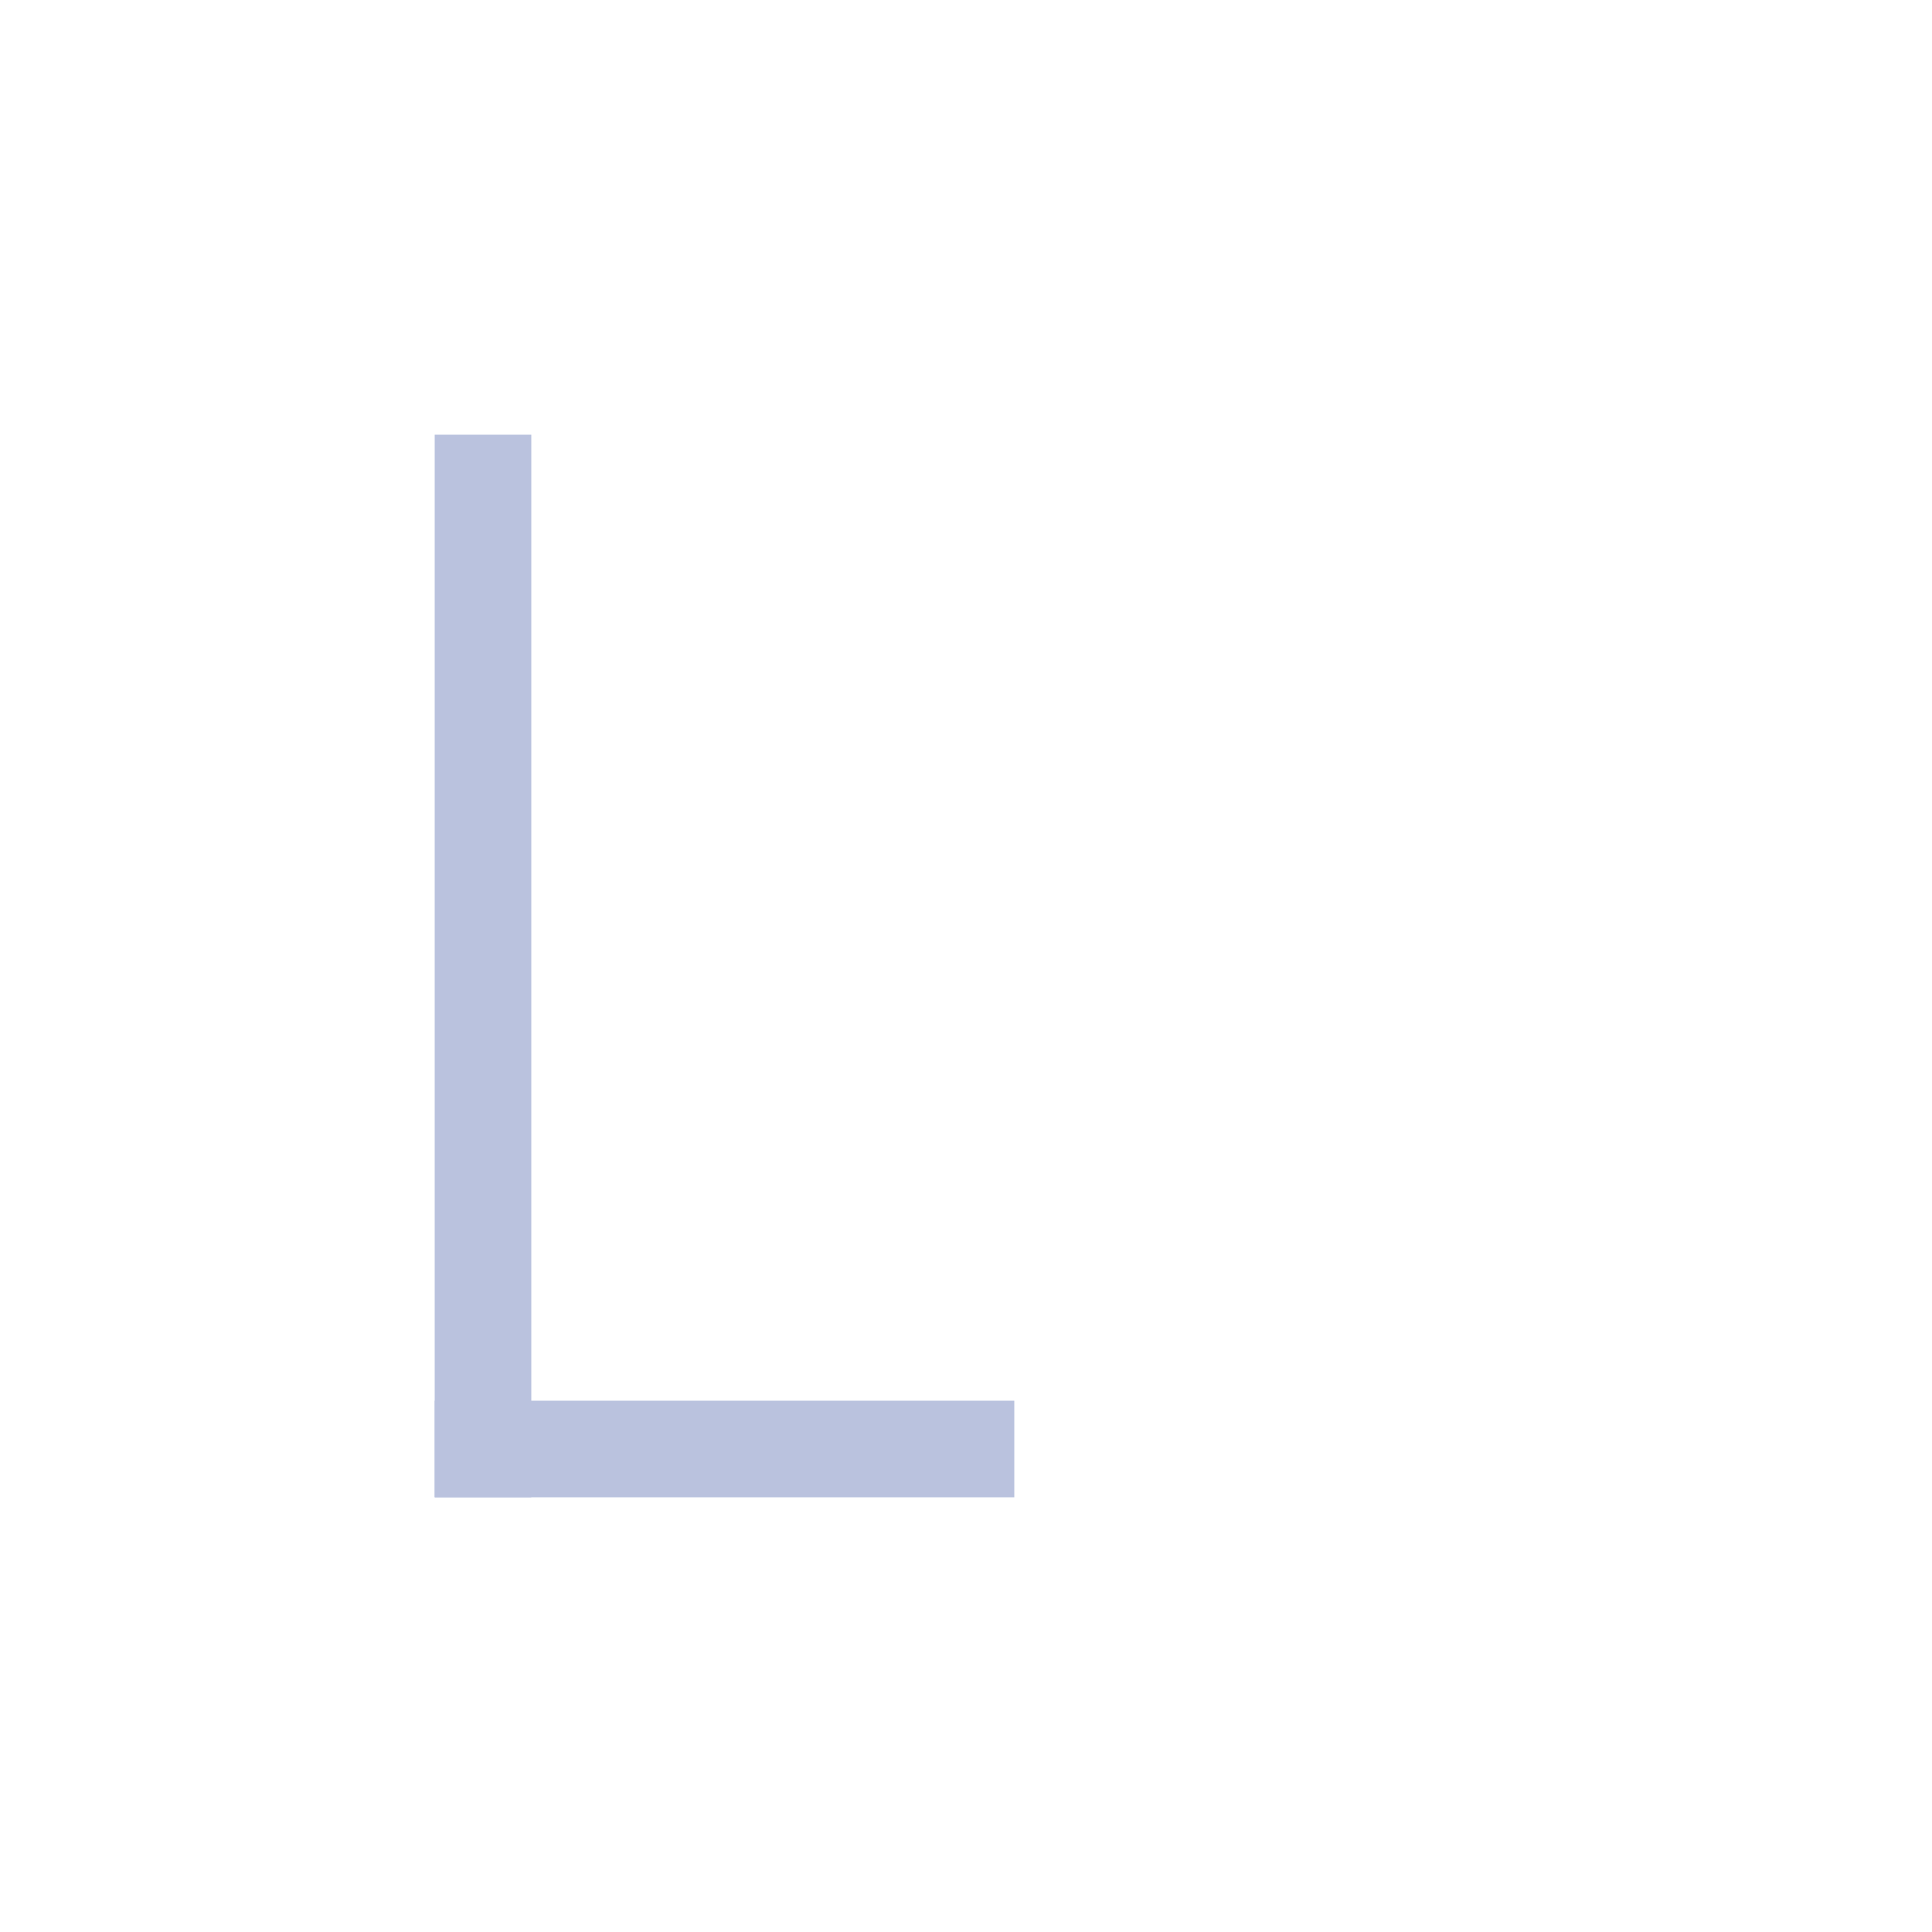
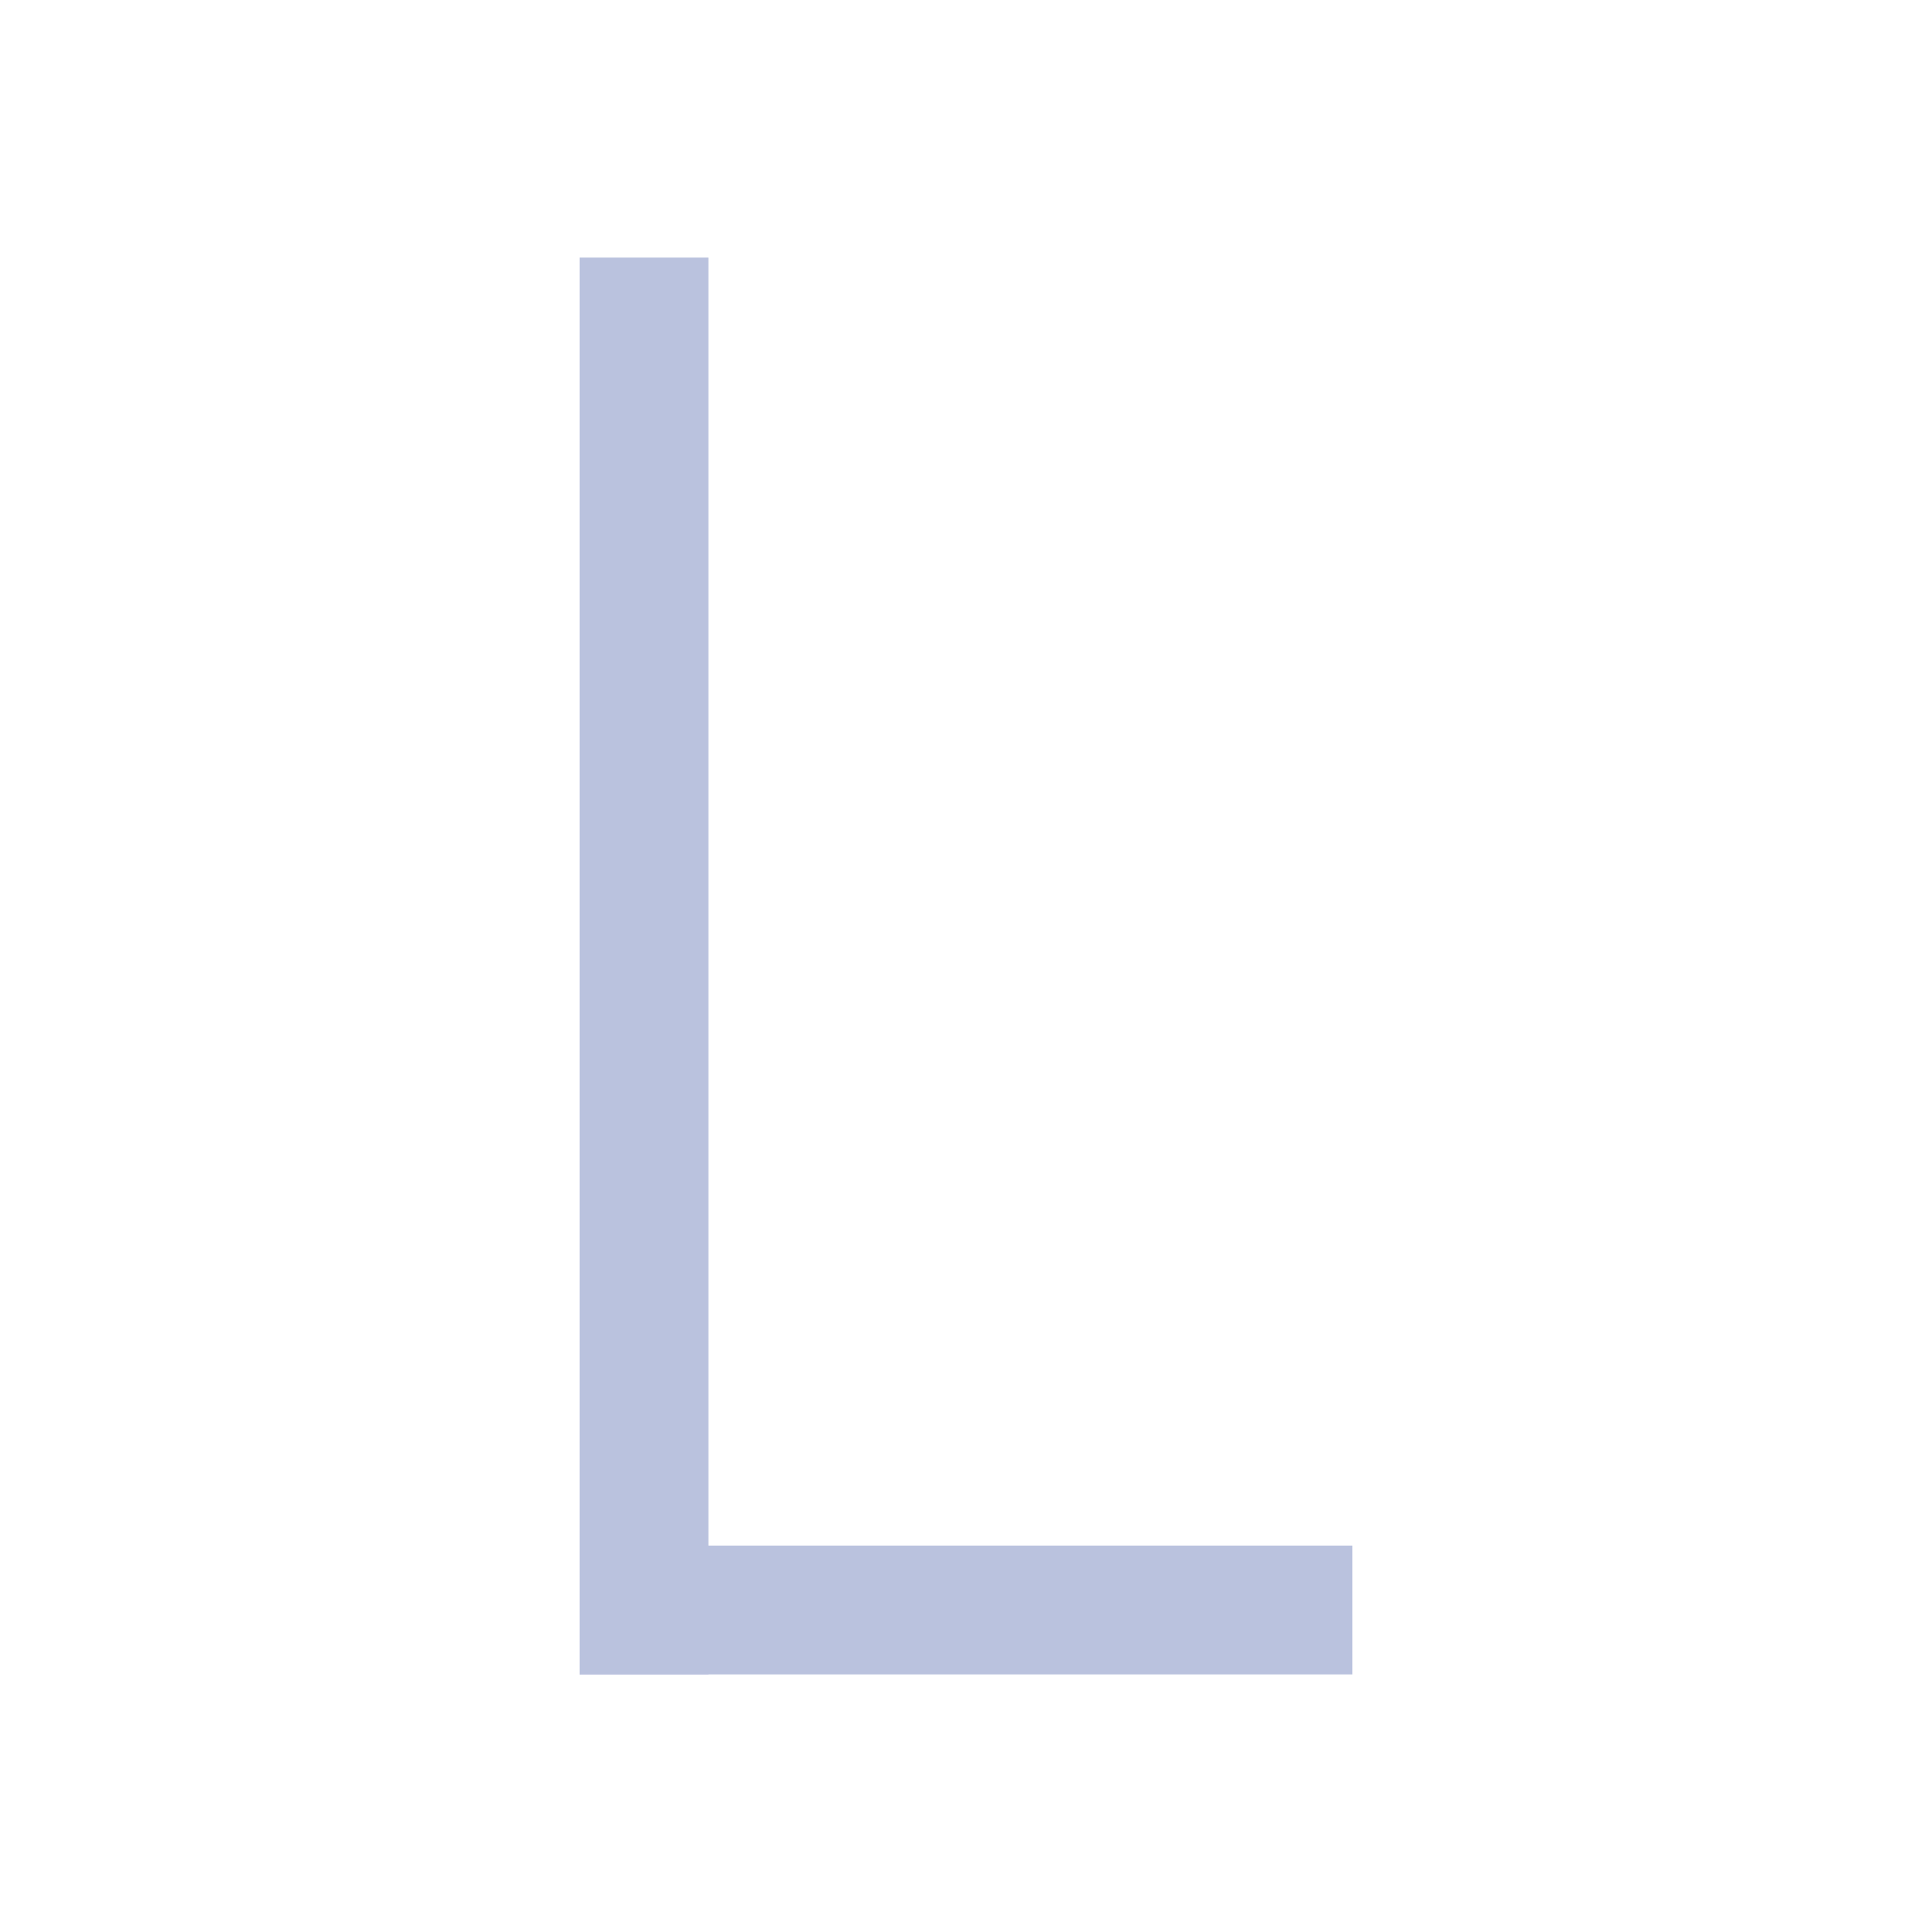
- <svg xmlns="http://www.w3.org/2000/svg" width="150" height="150" viewBox="0 0 200 100">
+ <svg xmlns="http://www.w3.org/2000/svg" width="150" height="150" viewBox="0 0 150 100">
  <defs>
    <g id="p">
      <line x1="0" y1="0" x2="0" y2="100" />
      <line x1="0" y1="0" x2="50" y2="0" />
    </g>
    <g id="b">
      <line x1="0" y1="0" x2="0" y2="100" />
      <line x1="0" y1="100" x2="50" y2="100" />
    </g>
    <g id="t">
      <line x1="50" y1="0" x2="50" y2="100" />
      <line x1="0" y1="0" x2="50" y2="0" />
    </g>
    <g id="k">
      <line x1="0" y1="0" x2="0" y2="50" />
      <line x1="0" y1="50" x2="50" y2="100" />
    </g>
    <g id="f">
      <line x1="0" y1="0" x2="0" y2="50" />
      <line x1="0" y1="0" x2="50" y2="0" />
    </g>
    <g id="sh">
      <line x1="0" y1="0" x2="0" y2="50" />
      <line x1="0" y1="0" x2="50" y2="50" />
    </g>
    <g id="zh">
      <line x1="0" y1="0" x2="0" y2="50" />
    </g>
    <g id="h">
      <line x1="0" y1="0" x2="0" y2="50" />
      <line x1="0" y1="50" x2="50" y2="50" />
      <line x1="50" y1="50" x2="50" y2="100" />
    </g>
    <g id="u">
      <line x1="0" y1="0" x2="0" y2="50" />
      <line x1="0" y1="50" x2="50" y2="50" />
      <line x1="0" y1="0" x2="50" y2="0" />
      <line x1="50" y1="0" x2="50" y2="50" />
    </g>
    <g id="o">
      <line x1="0" y1="0" x2="0" y2="50" />
      <line x1="0" y1="50" x2="50" y2="50" />
      <line x1="0" y1="0" x2="50" y2="0" />
    </g>
    <g id="ough">
      <line x1="0" y1="0" x2="0" y2="50" />
      <line x1="0" y1="50" x2="50" y2="50" />
      <line x1="0" y1="0" x2="50" y2="50" />
    </g>
    <g id="a">
      <line x1="0" y1="0" x2="0" y2="50" />
      <line x1="0" y1="0" x2="50" y2="50" />
      <line x1="0" y1="50" x2="50" y2="100" />
    </g>
    <g id="*">
      <line x1="0" y1="0" x2="0" y2="50" />
      <line x1="0" y1="0" x2="50" y2="50" />
      <line x1="0" y1="50" x2="-50" y2="100" />
    </g>
    <g id="mb">
      <line x1="0" y1="0" x2="0" y2="50" />
      <line x1="0" y1="50" x2="50" y2="50" />
      <line x1="0" y1="50" x2="50" y2="100" />
    </g>
    <g id="ng">
      <line x1="0" y1="0" x2="0" y2="50" />
      <line x1="0" y1="50" x2="50" y2="0" />
      <line x1="0" y1="50" x2="50" y2="100" />
    </g>
  </defs>
  <g stroke="#bac2de" stroke-width="10" stroke-linecap="square" fill="none">
    <use href="#b" transform="translate(50,0)" />
  </g>
</svg>
